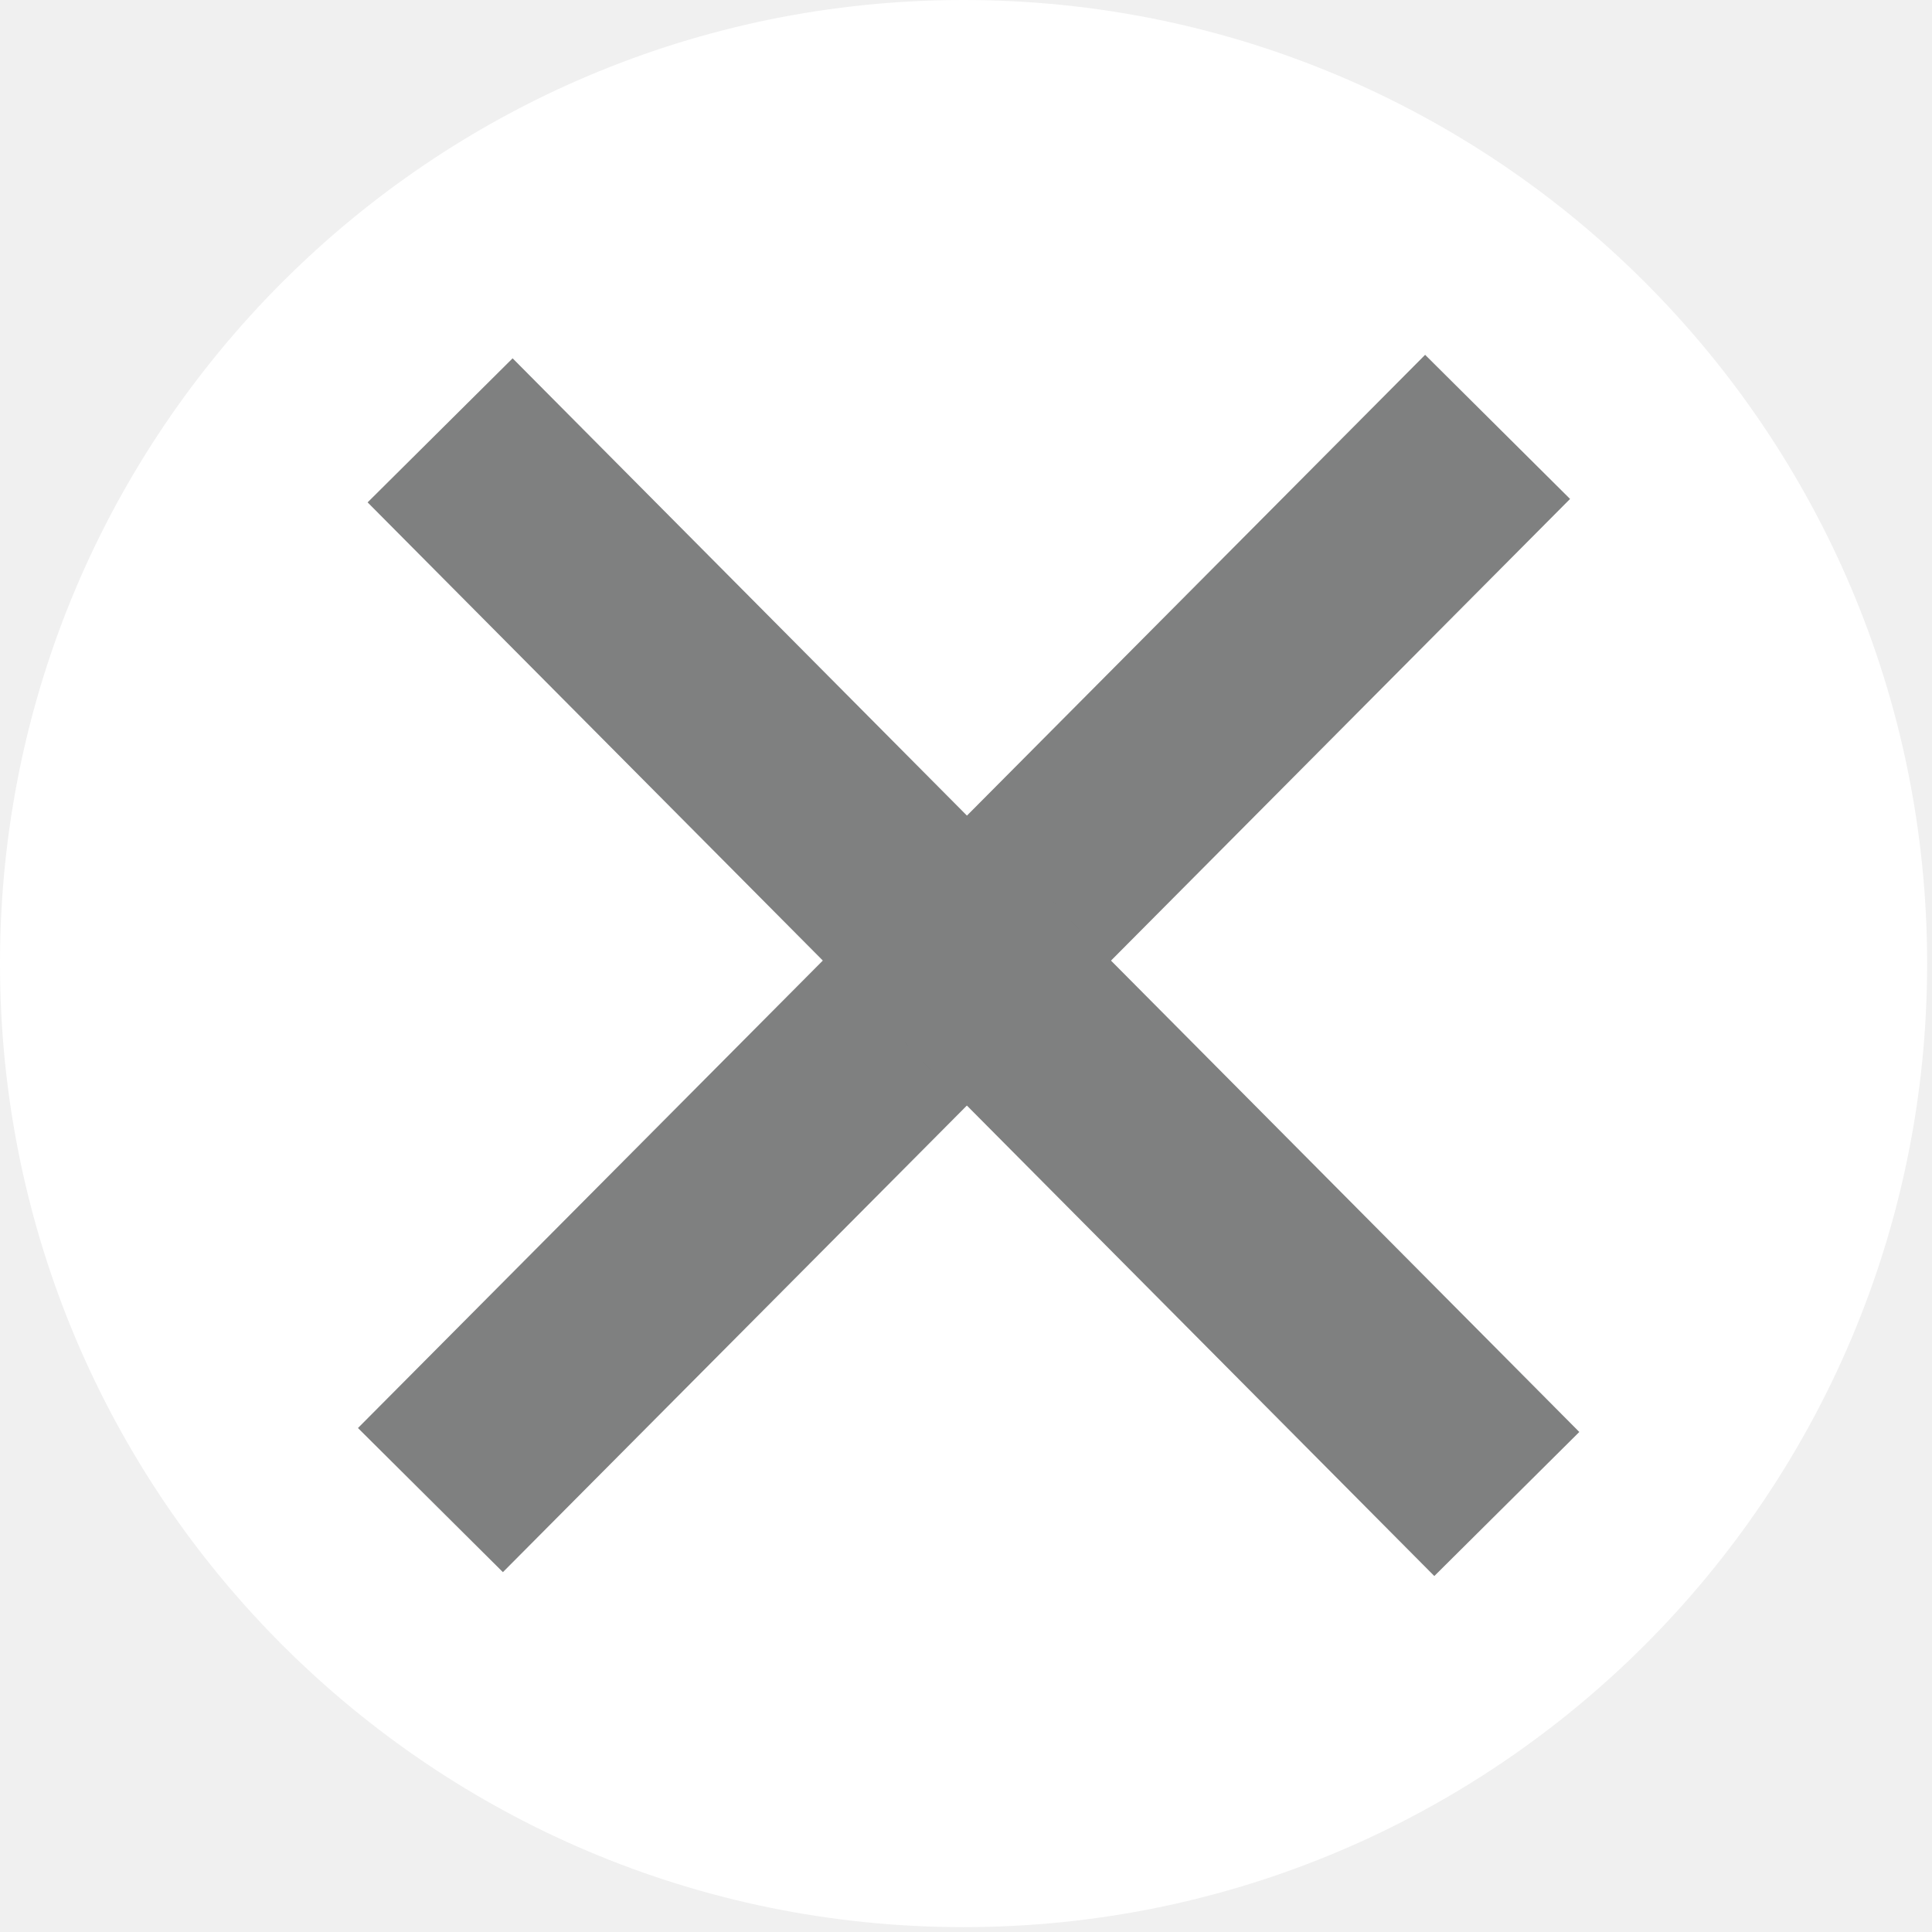
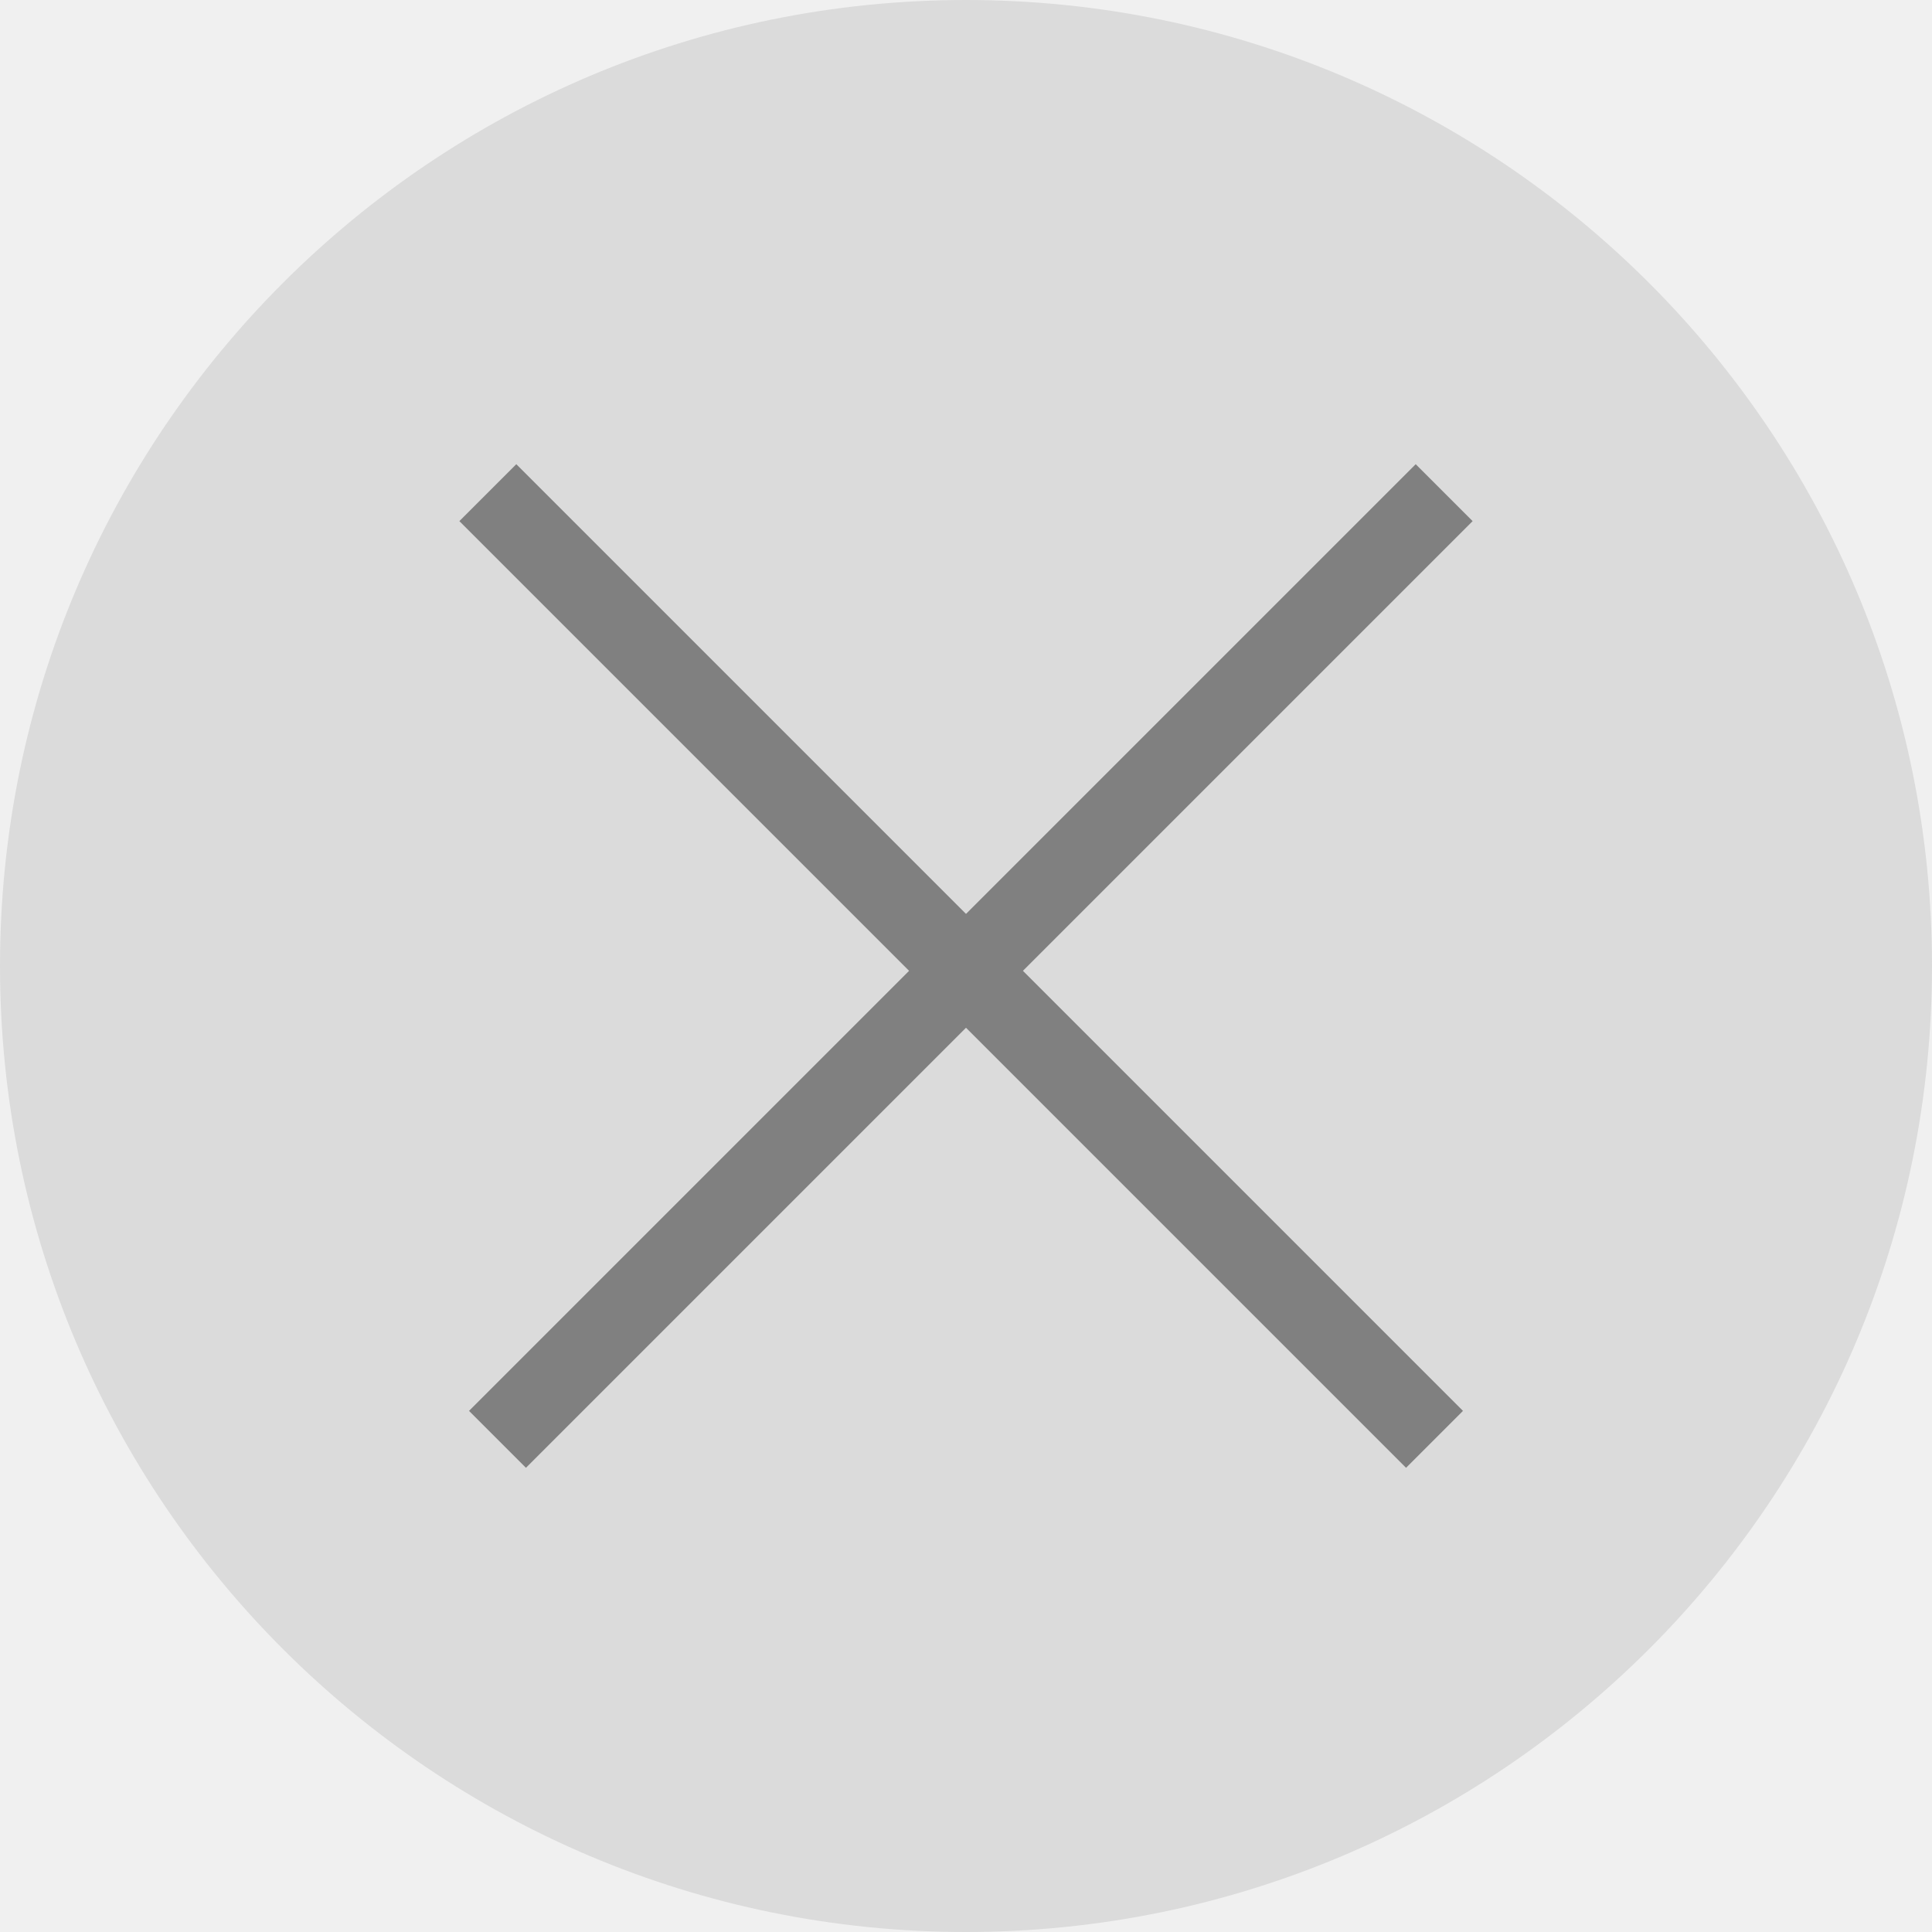
- <svg xmlns="http://www.w3.org/2000/svg" version="1.1" id="레이어_1" x="0px" y="0px" viewBox="0 0 39.7 39.7" style="enable-background:new 0 0 39.7 39.7;" xml:space="preserve">
-   <style type="text/css">
- 	.st0{fill:#FFFFFF;}
- 	.st1{fill:#7F8080;}
- </style>
-   <circle class="st0" cx="19.8" cy="19.8" r="19.8" />
-   <rect x="4.3" y="17.7" transform="matrix(0.7051 -0.7091 0.7091 0.7051 -8.2272 19.913)" class="st1" width="31.1" height="4.2" />
-   <rect x="17.9" y="4.3" transform="matrix(0.7094 -0.7048 0.7048 0.7094 -8.175 19.8885)" class="st1" width="4.2" height="31.1" />
+ <svg xmlns="http://www.w3.org/2000/svg" id="레이어_1" data-name="레이어 1" viewBox="0 0 24 24">
+   <defs>
+     <style>.cls-1{fill:#dbdbdb;}.cls-2{fill:none;stroke:gray;stroke-miterlimit:10;}</style>
+   </defs>
+   <circle class="cls-1" cx="12" cy="12" r="12" />
+   <line class="cls-2" x1="17.94" y1="6.12" x2="6.18" y2="17.88" />
+   <line class="cls-2" x1="6.06" y1="6.12" x2="17.82" y2="17.88" />
</svg>
